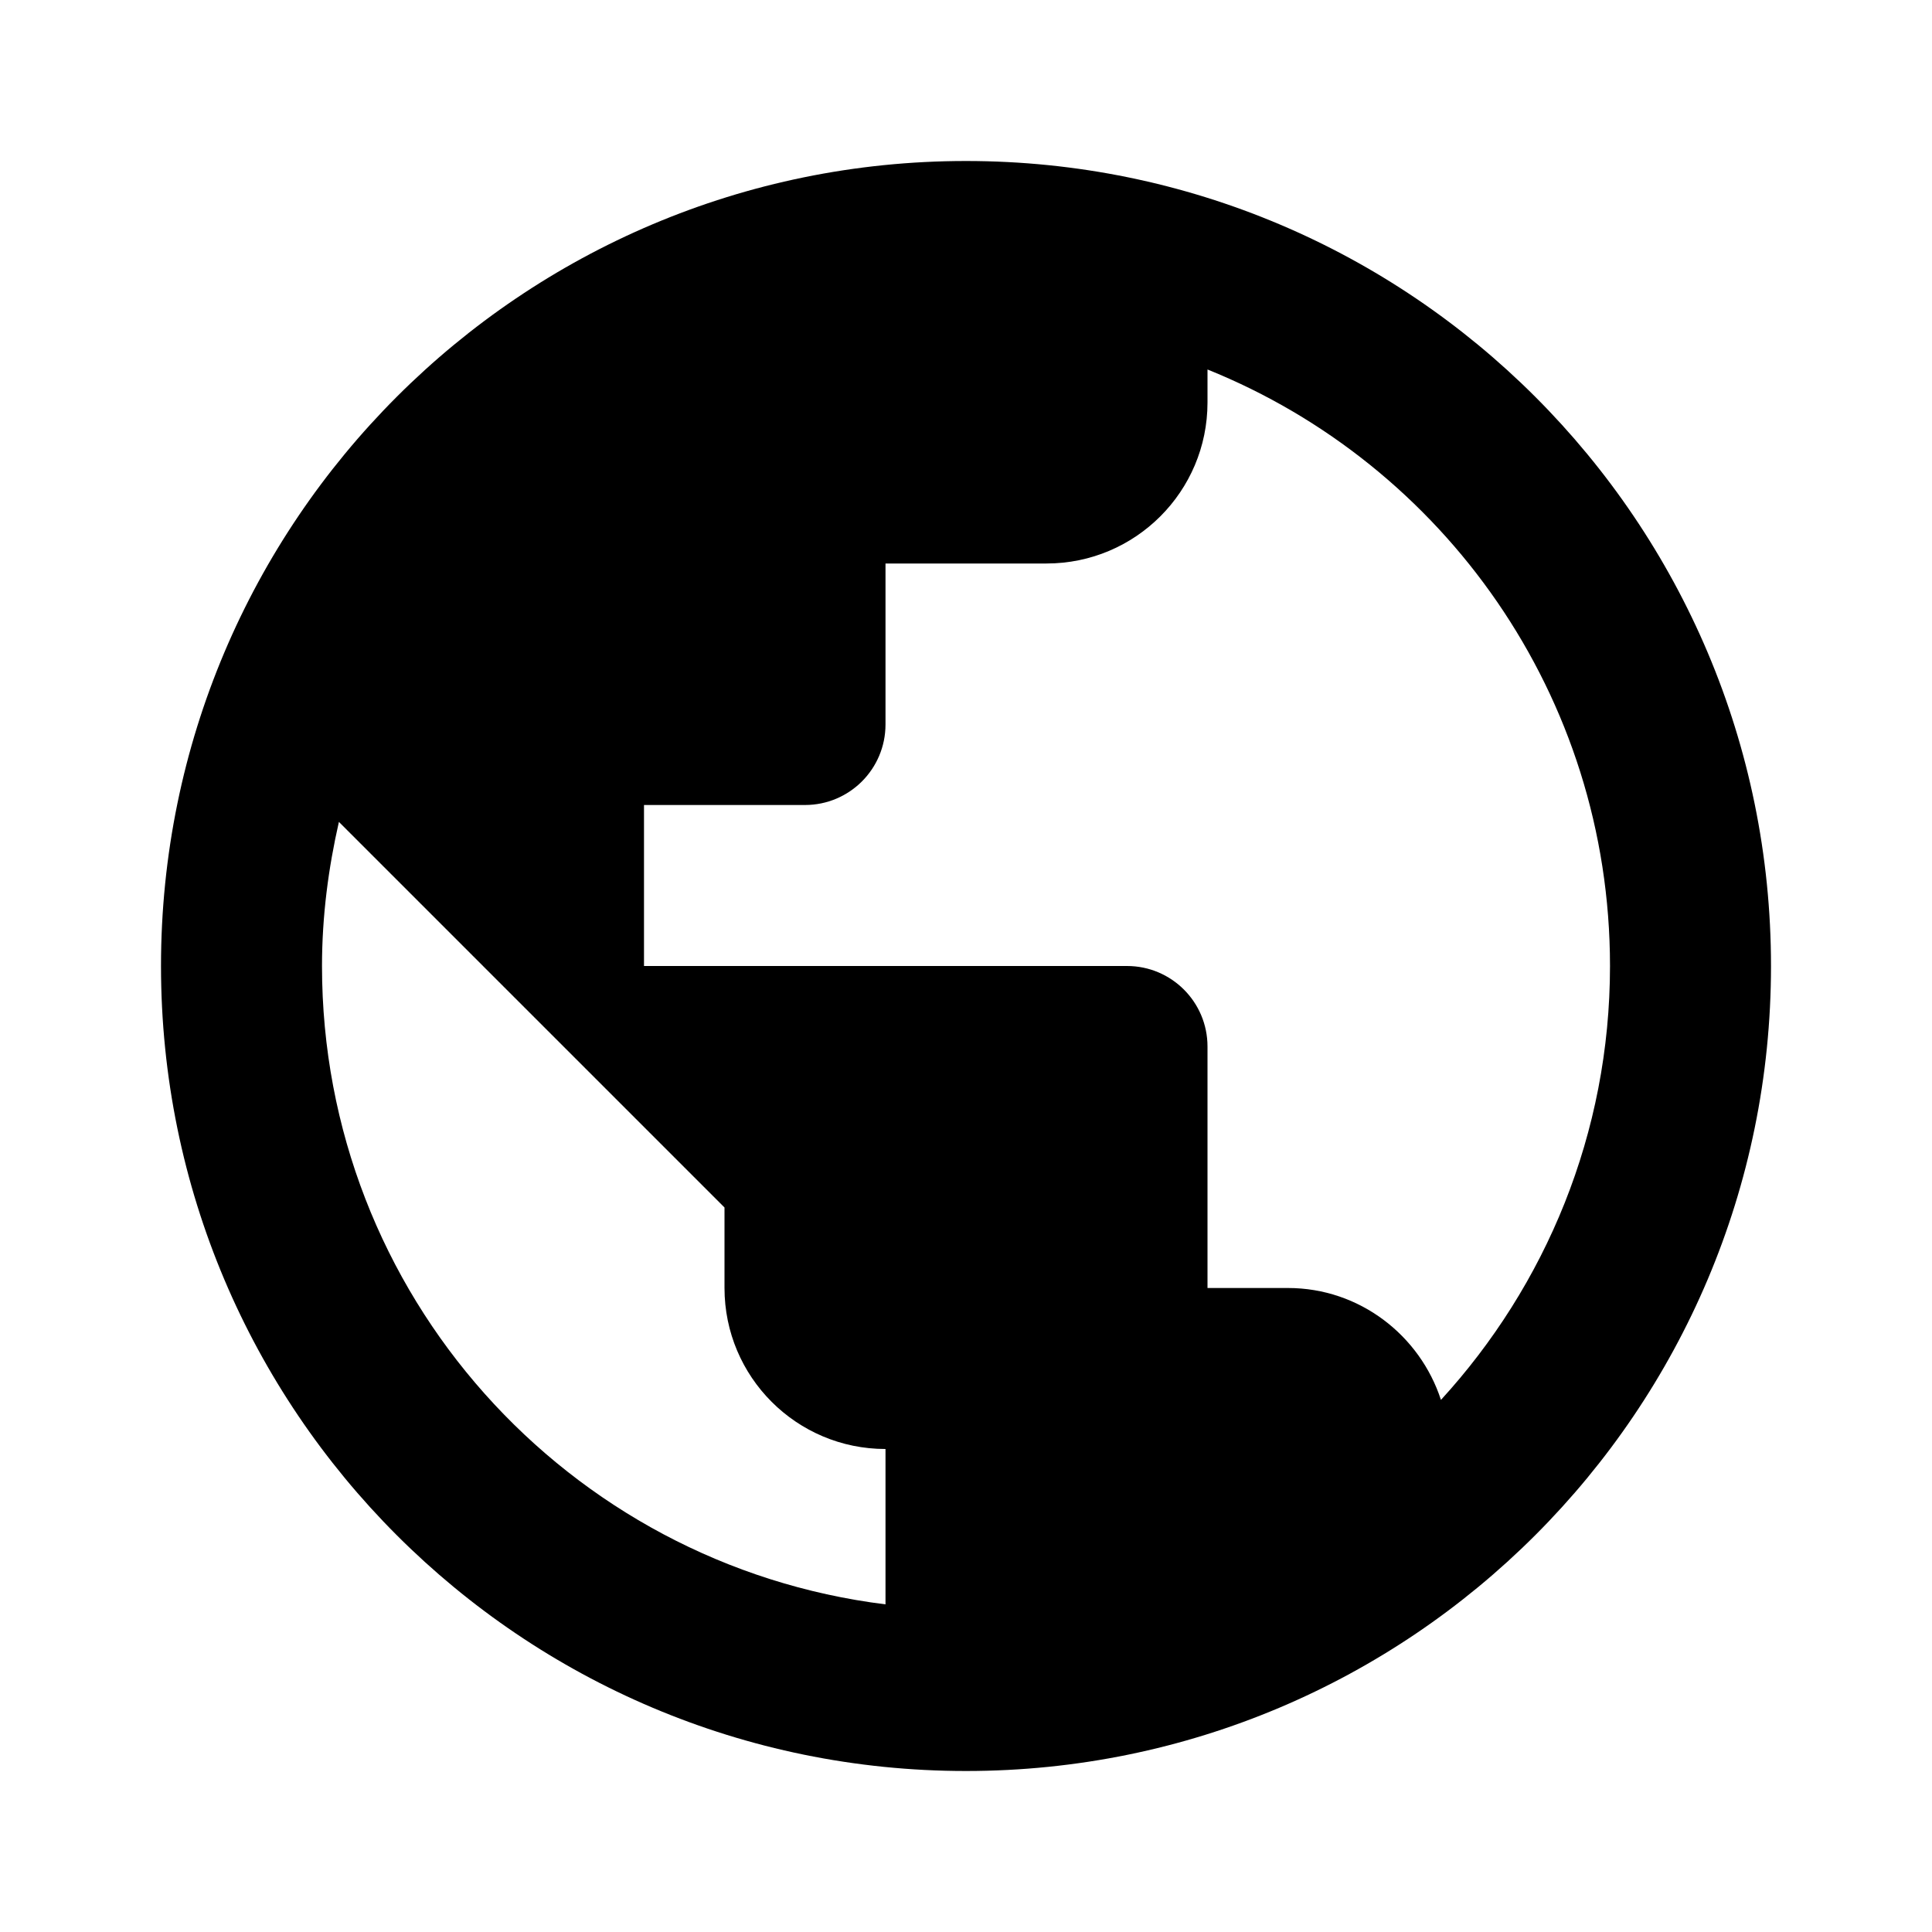
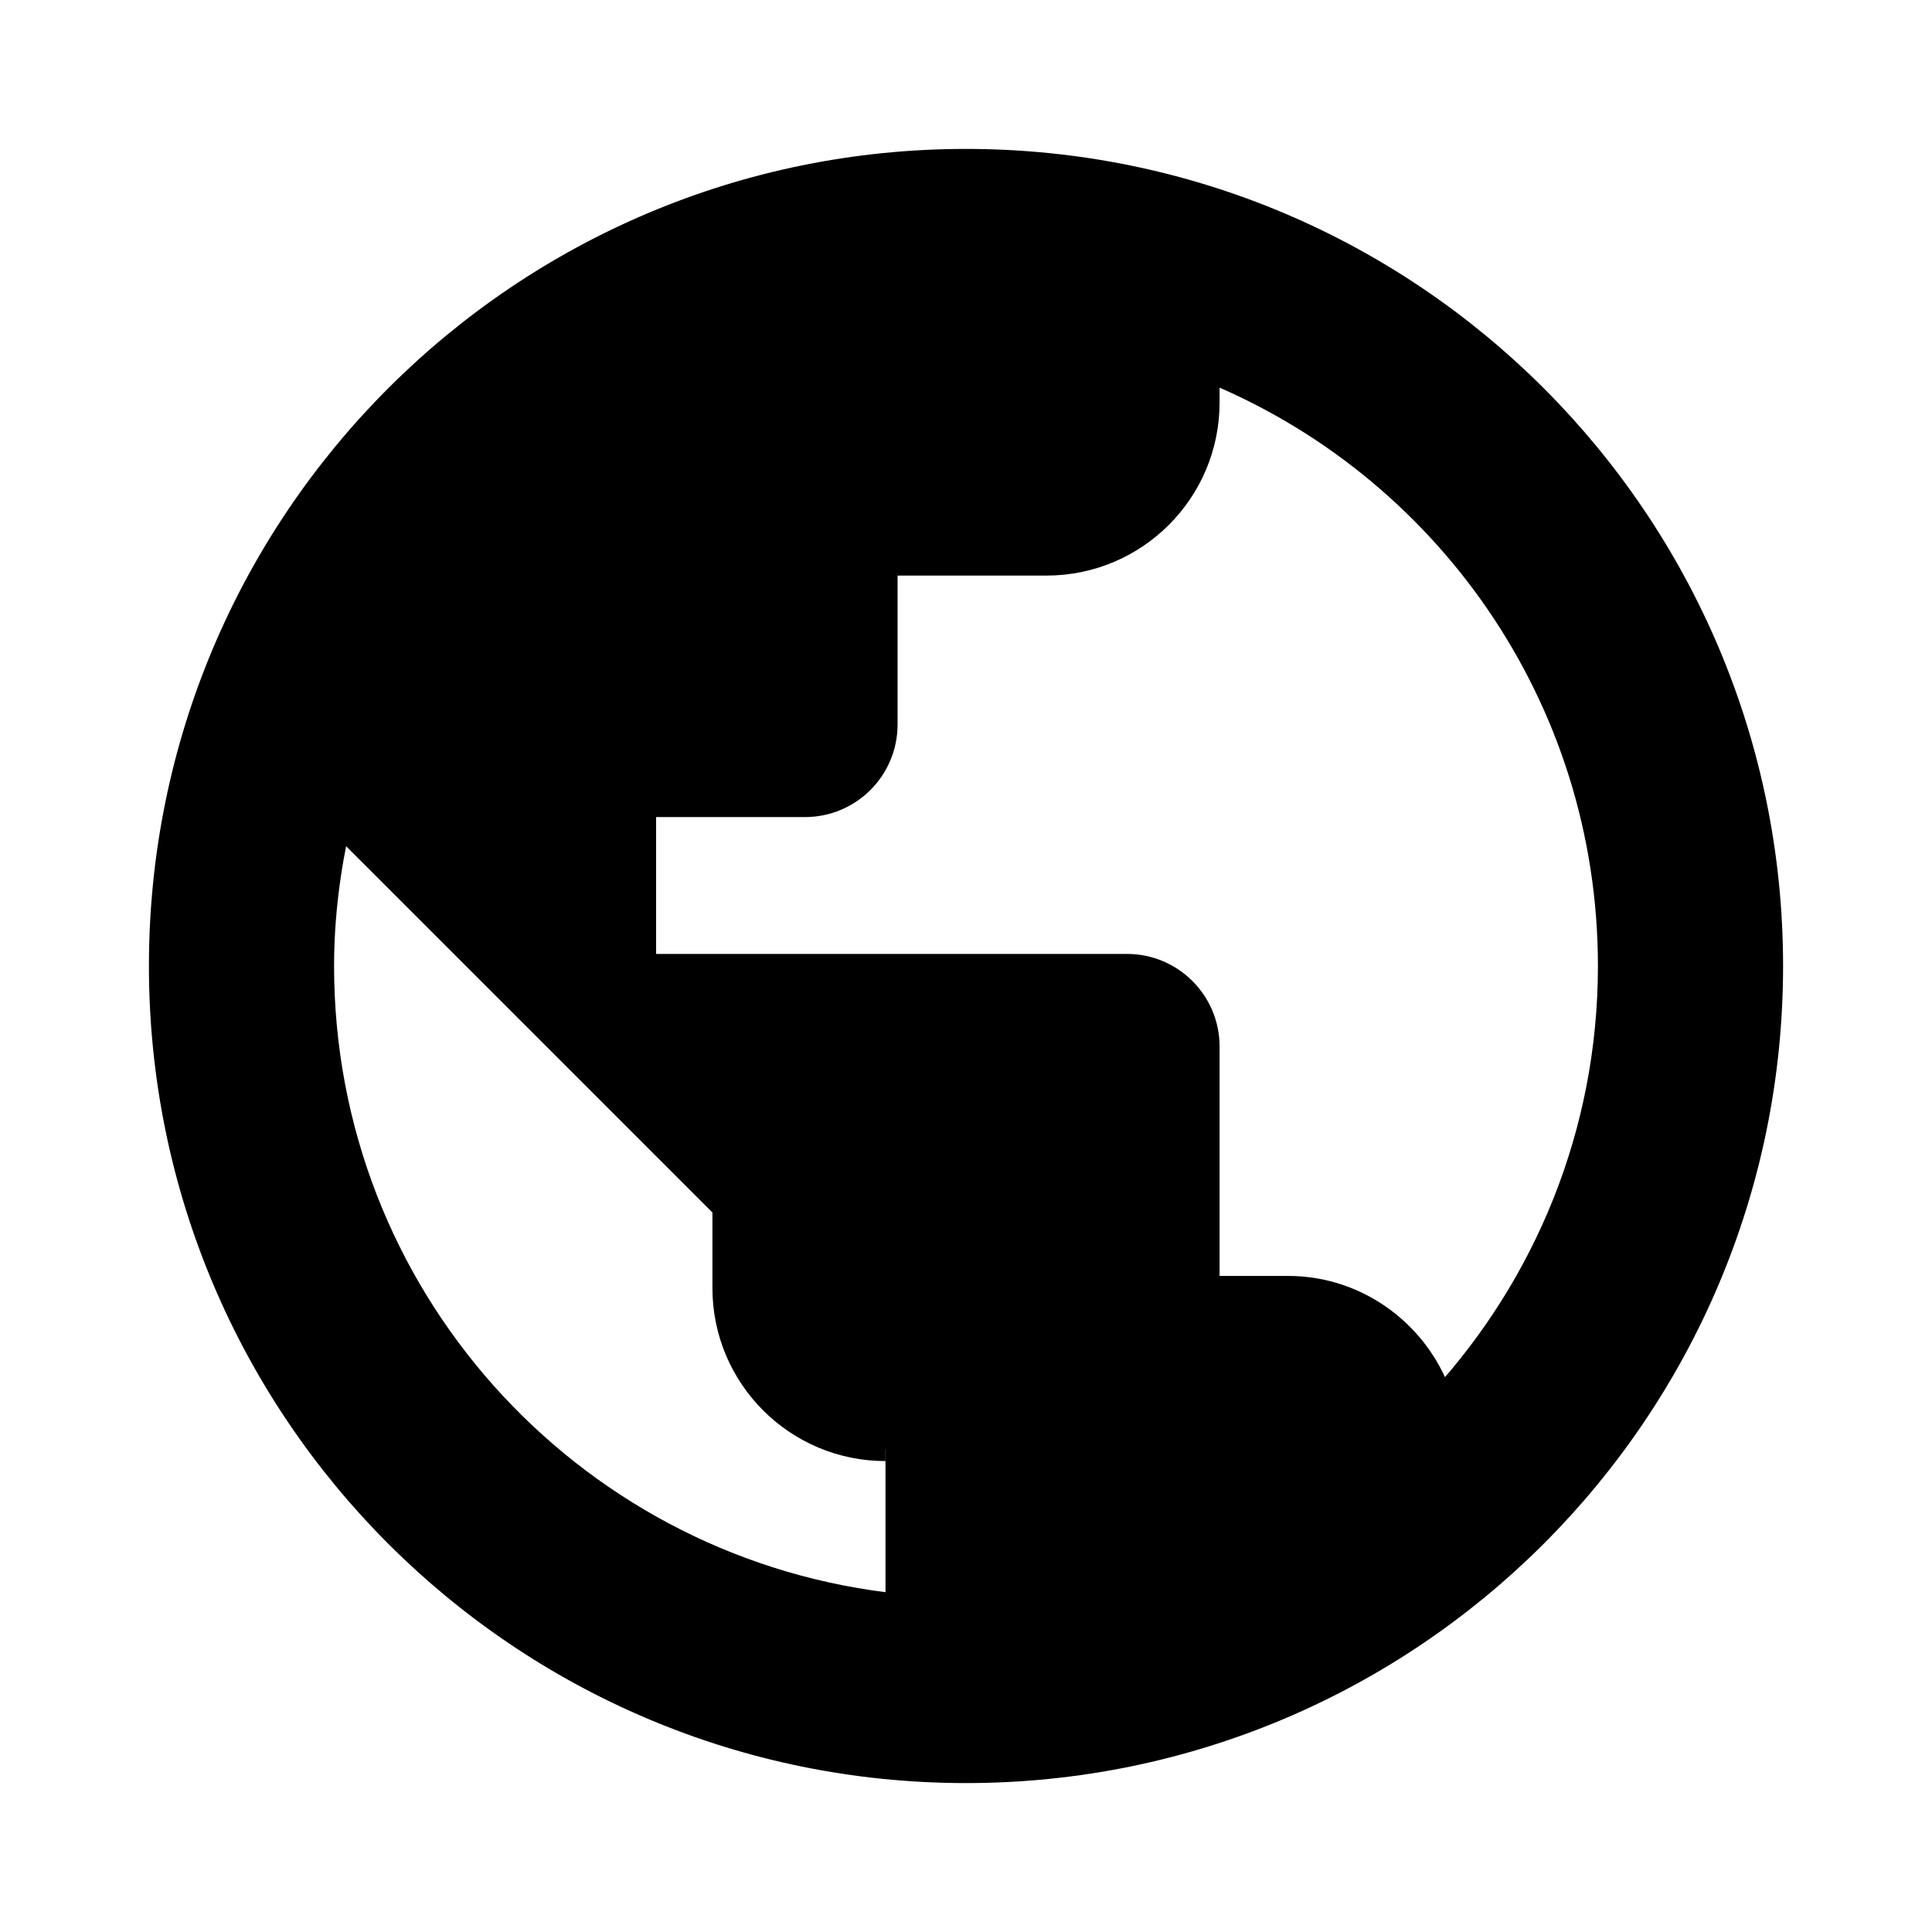
- <svg xmlns="http://www.w3.org/2000/svg" width="50px" height="50px" viewBox="0 0 24 24">
-   <path d="M17.9,17.39C17.64,16.59 16.89,16 16,16H15V13A1,1 0 0,0 14,12H8V10H10A1,1 0 0,0 11,9V7H13A2,2 0 0,0 15,5V4.59C17.93,5.77 20,8.64 20,12C20,14.08 19.2,15.97 17.9,17.39M11,19.93C7.05,19.44 4,16.08 4,12C4,11.38 4.08,10.78 4.21,10.21L9,15V16A2,2 0 0,0 11,18M12,2A10,10 0 0,0 2,12A10,10 0 0,0 12,22A10,10 0 0,0 22,12A10,10 0 0,0 12,2Z" />
+ <svg xmlns="http://www.w3.org/2000/svg" width="40px" height="40px" viewBox="0 0 24 24">
+   <path stroke="#000" stroke-width="0.3px" d="M17.9,17.39C17.64,16.59 16.89,16 16,16H15V13A1,1 0 0,0 14,12H8V10H10A1,1 0 0,0 11,9V7H13A2,2 0 0,0 15,5V4.59C17.93,5.77 20,8.64 20,12C20,14.08 19.2,15.97 17.9,17.39M11,19.93C7.05,19.44 4,16.08 4,12C4,11.38 4.08,10.78 4.21,10.21L9,15V16A2,2 0 0,0 11,18M12,2A10,10 0 0,0 2,12A10,10 0 0,0 12,22A10,10 0 0,0 22,12A10,10 0 0,0 12,2Z" />
</svg>
